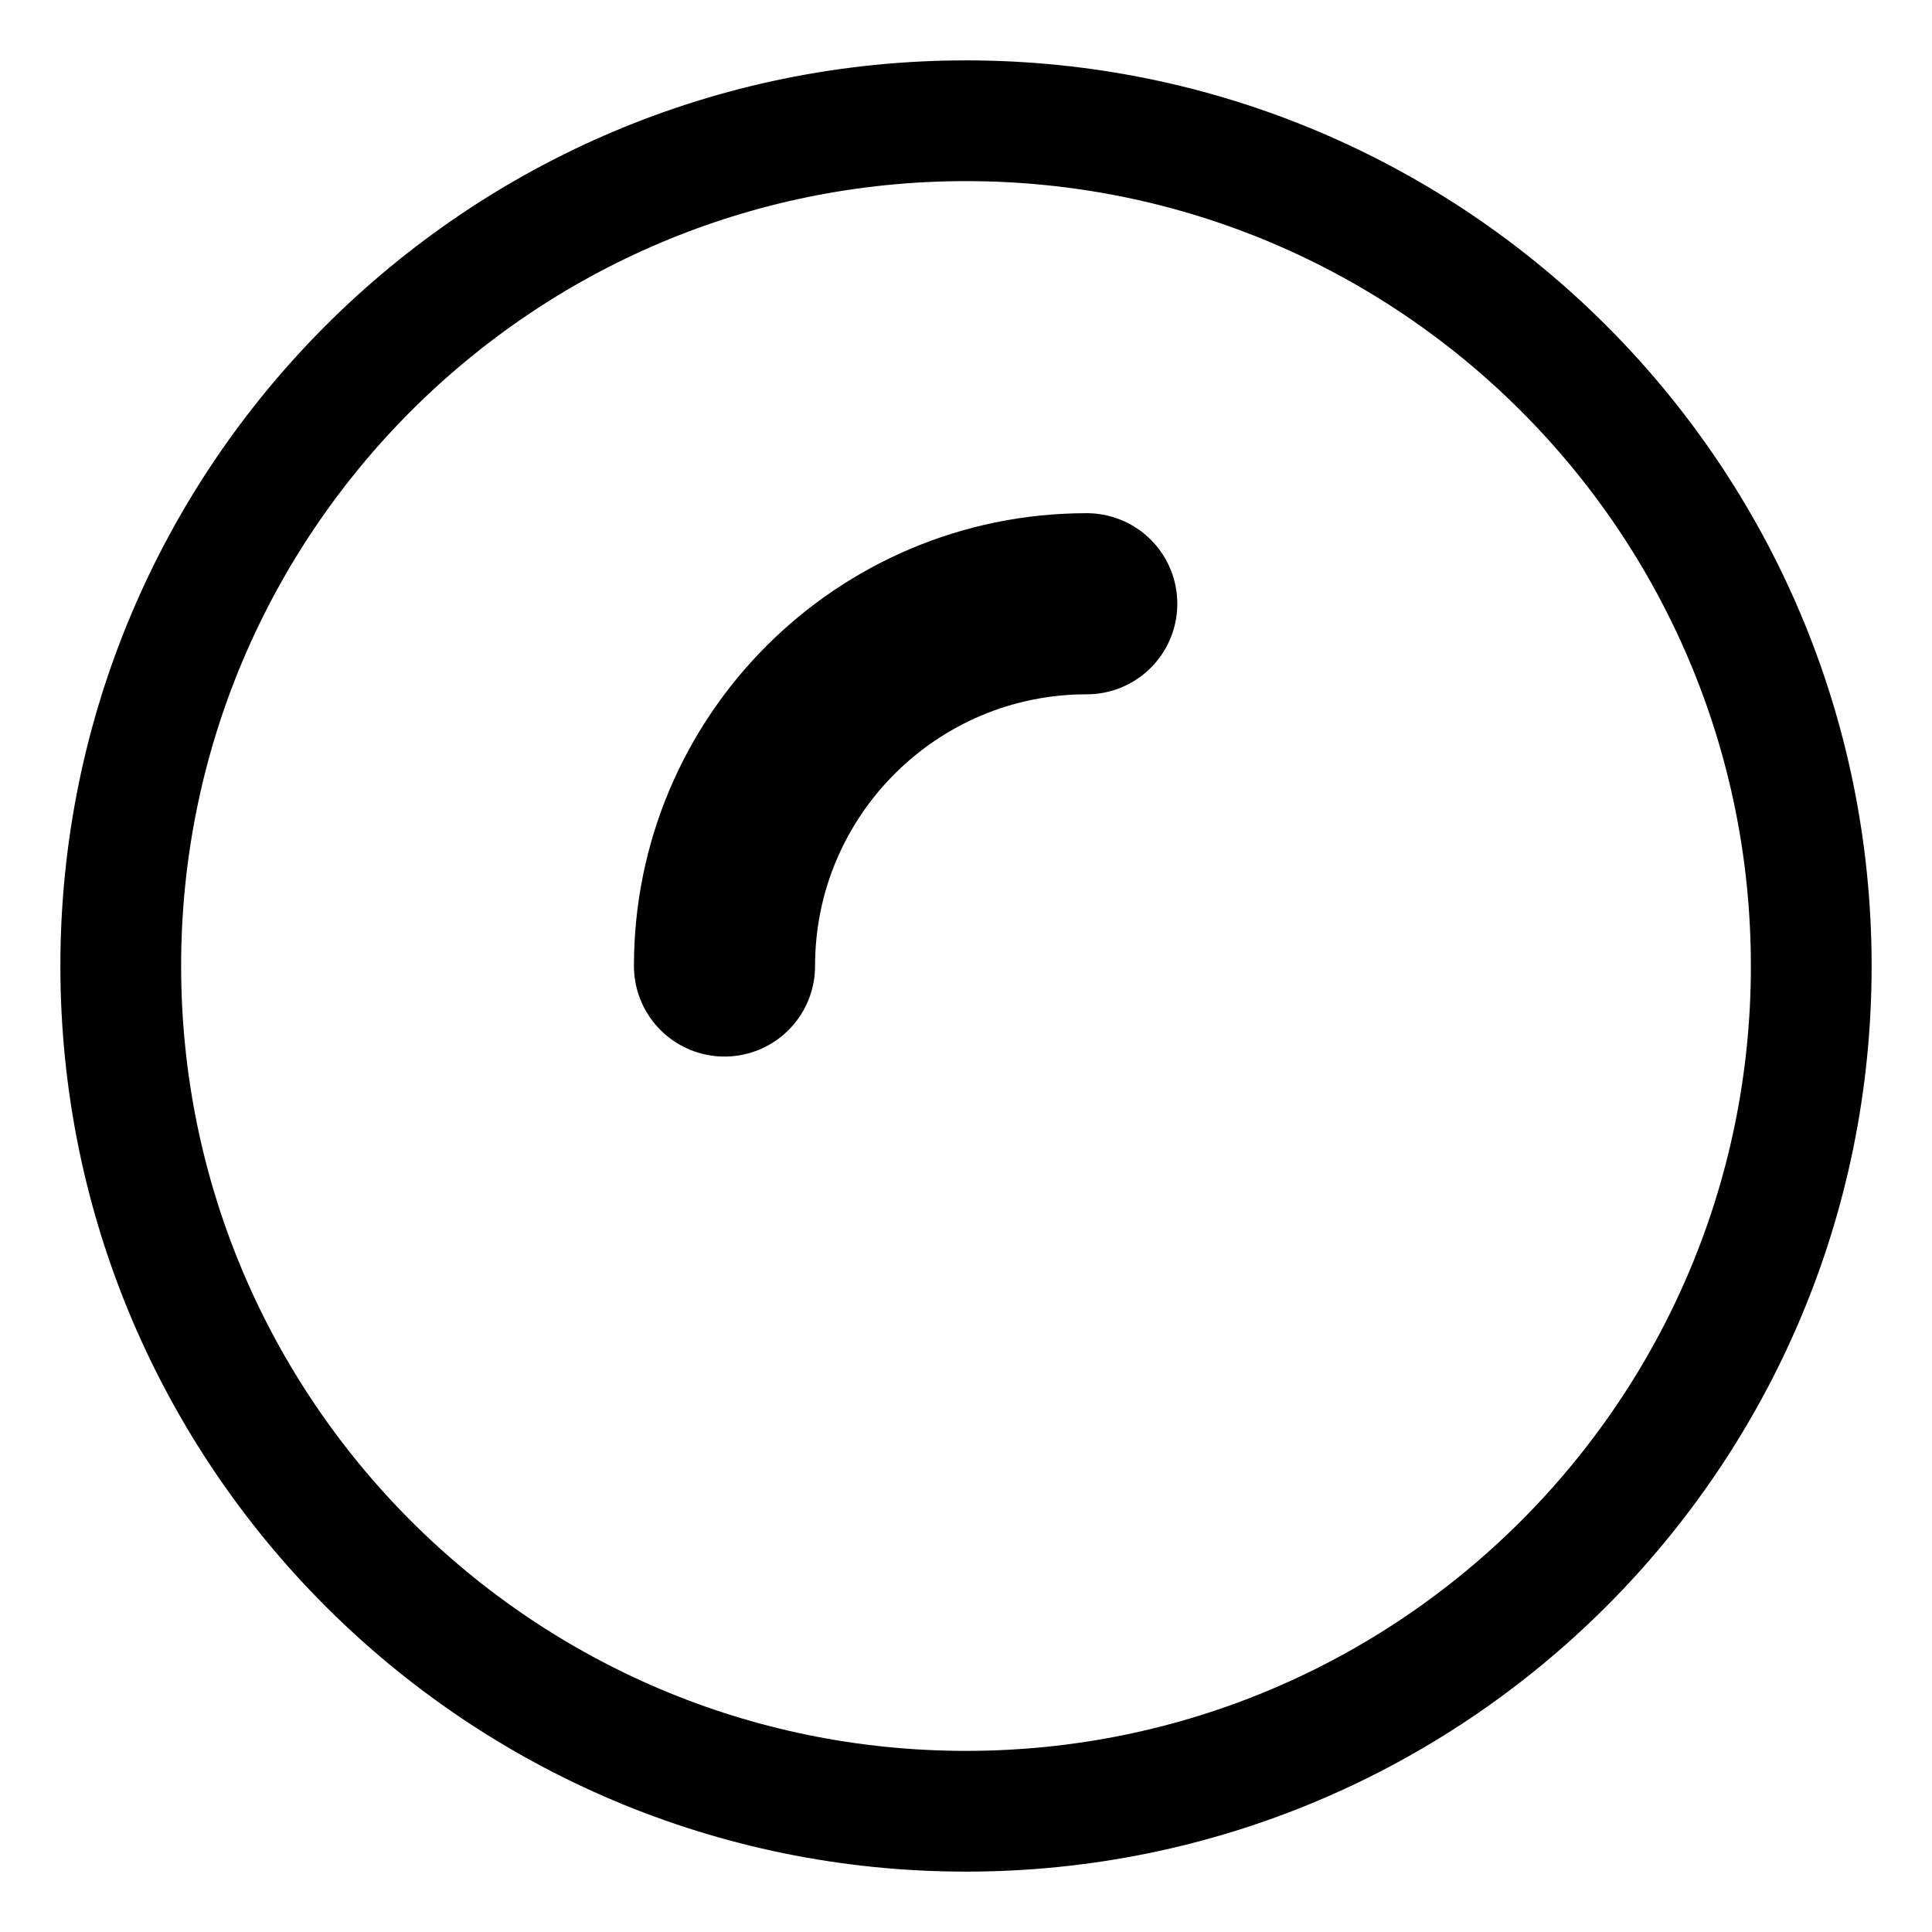
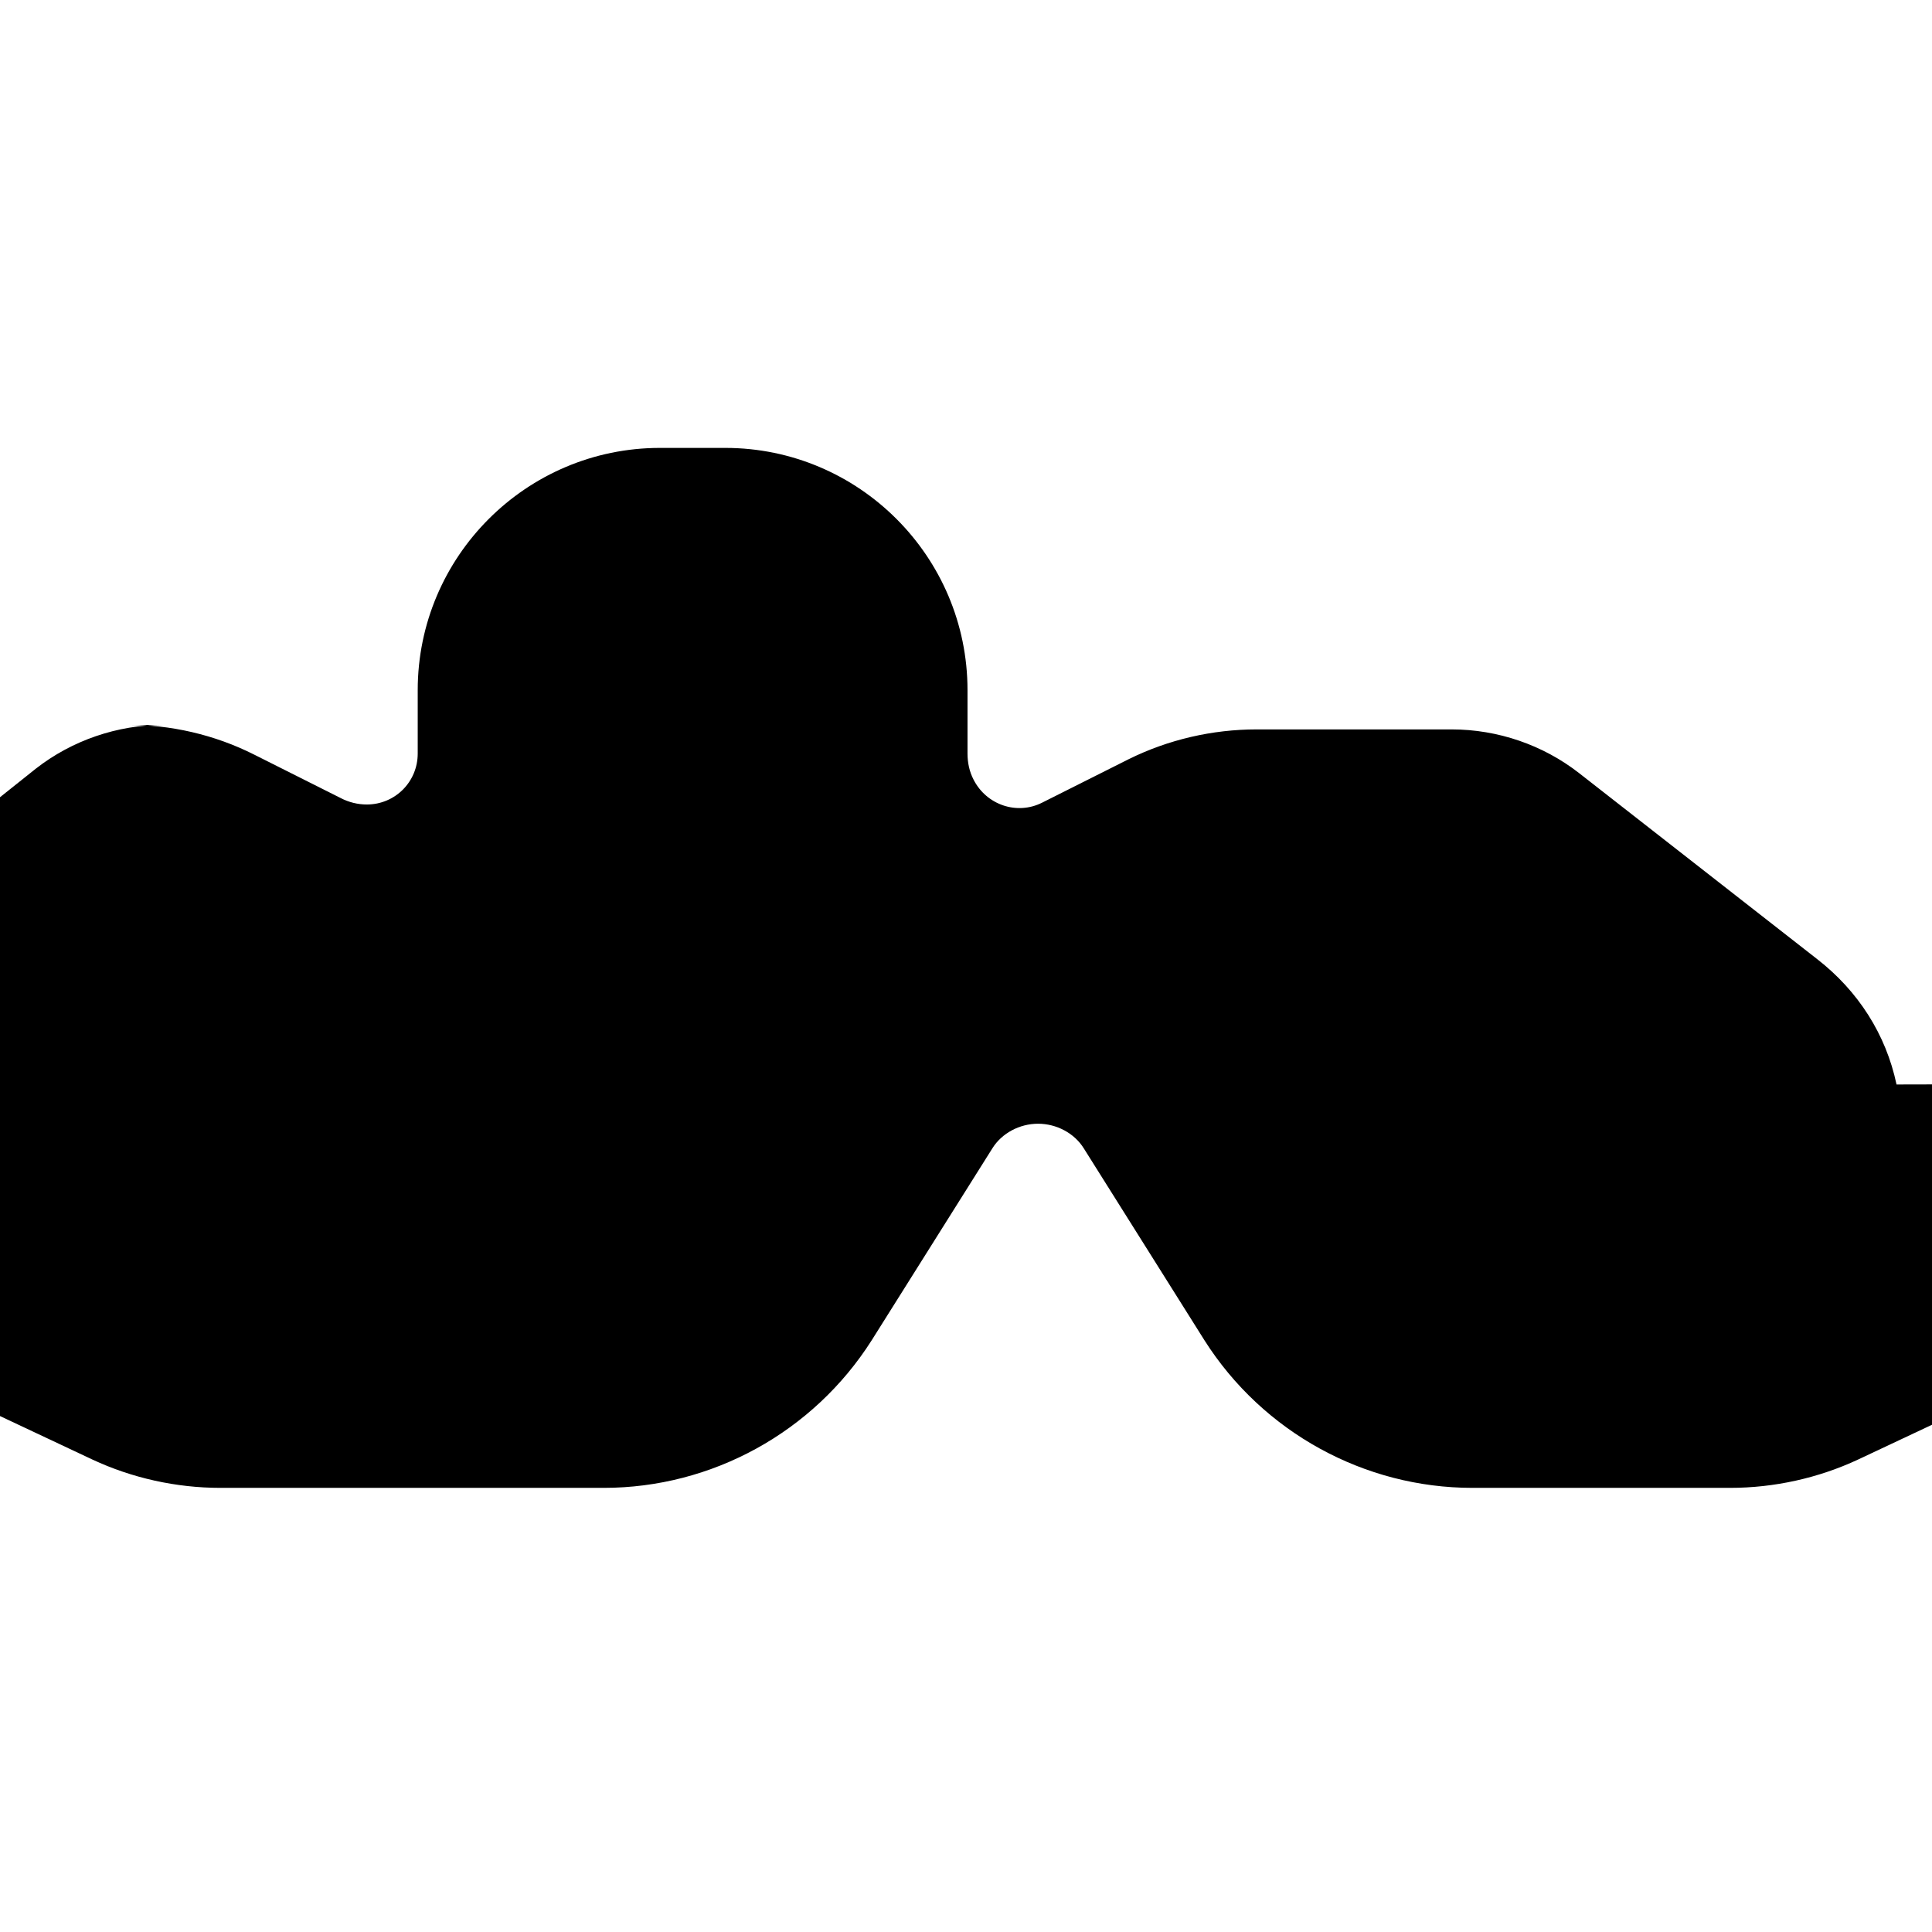
- <svg xmlns="http://www.w3.org/2000/svg" viewBox="0 0 32 32">
-   <circle cx="16" cy="16" r="14" fill="none" stroke="currentColor" stroke-width="2" />
-   <path d="M12 16a6 6 0 016-6" stroke="currentColor" stroke-width="3" fill="none" stroke-linecap="round" />
+ <svg xmlns="http://www.w3.org/2000/svg" viewBox="0 0 512 512">
+   <path d="M502.6 287.4c-2.8-13.3-10.2-24.8-21-33.2l-63.1-49.3c-9.6-7.5-21.6-11.6-33.8-11.6H333c-11.7 0-23.4 2.7-33.9 7.9l-22.9 11.5c-6.7 3.4-14.8.6-18.2-6.1-1.1-2.1-1.6-4.5-1.6-6.9v-16.8c0-35.4-28.8-64.2-64.2-64.2h-17.3c-35.4 0-64.2 28.8-64.2 64.2v16.8c0 7.5-6 13.5-13.5 13.5-2.4 0-4.8-.6-6.9-1.7l-22.9-11.5c-10.5-5.3-22.2-8-33.9-7.9H43.3c-12.2 0-24.2 4.1-33.8 11.6L-53.6 254c-10.8 8.4-18.2 19.9-21 33.2-2.9 13.8-1 28.2 5.4 40.7 6.6 12.8 17.5 23 30.6 29.2l63.1 29.7c10.5 4.9 22.2 7.5 33.9 7.5H160c28.6 0 55.5-14.7 71-39.1l32-50.9c2.5-4 7.2-6.5 12.1-6.5s9.6 2.5 12.1 6.5l32 50.9c15.5 24.4 42.4 39.1 71 39.1h68.3c11.7 0 23.4-2.6 33.9-7.5l63.1-29.7c13.1-6.2 24-16.4 30.6-29.2 6.4-12.5 8.3-26.9 5.4-40.7z" fill="currentColor" />
</svg>
